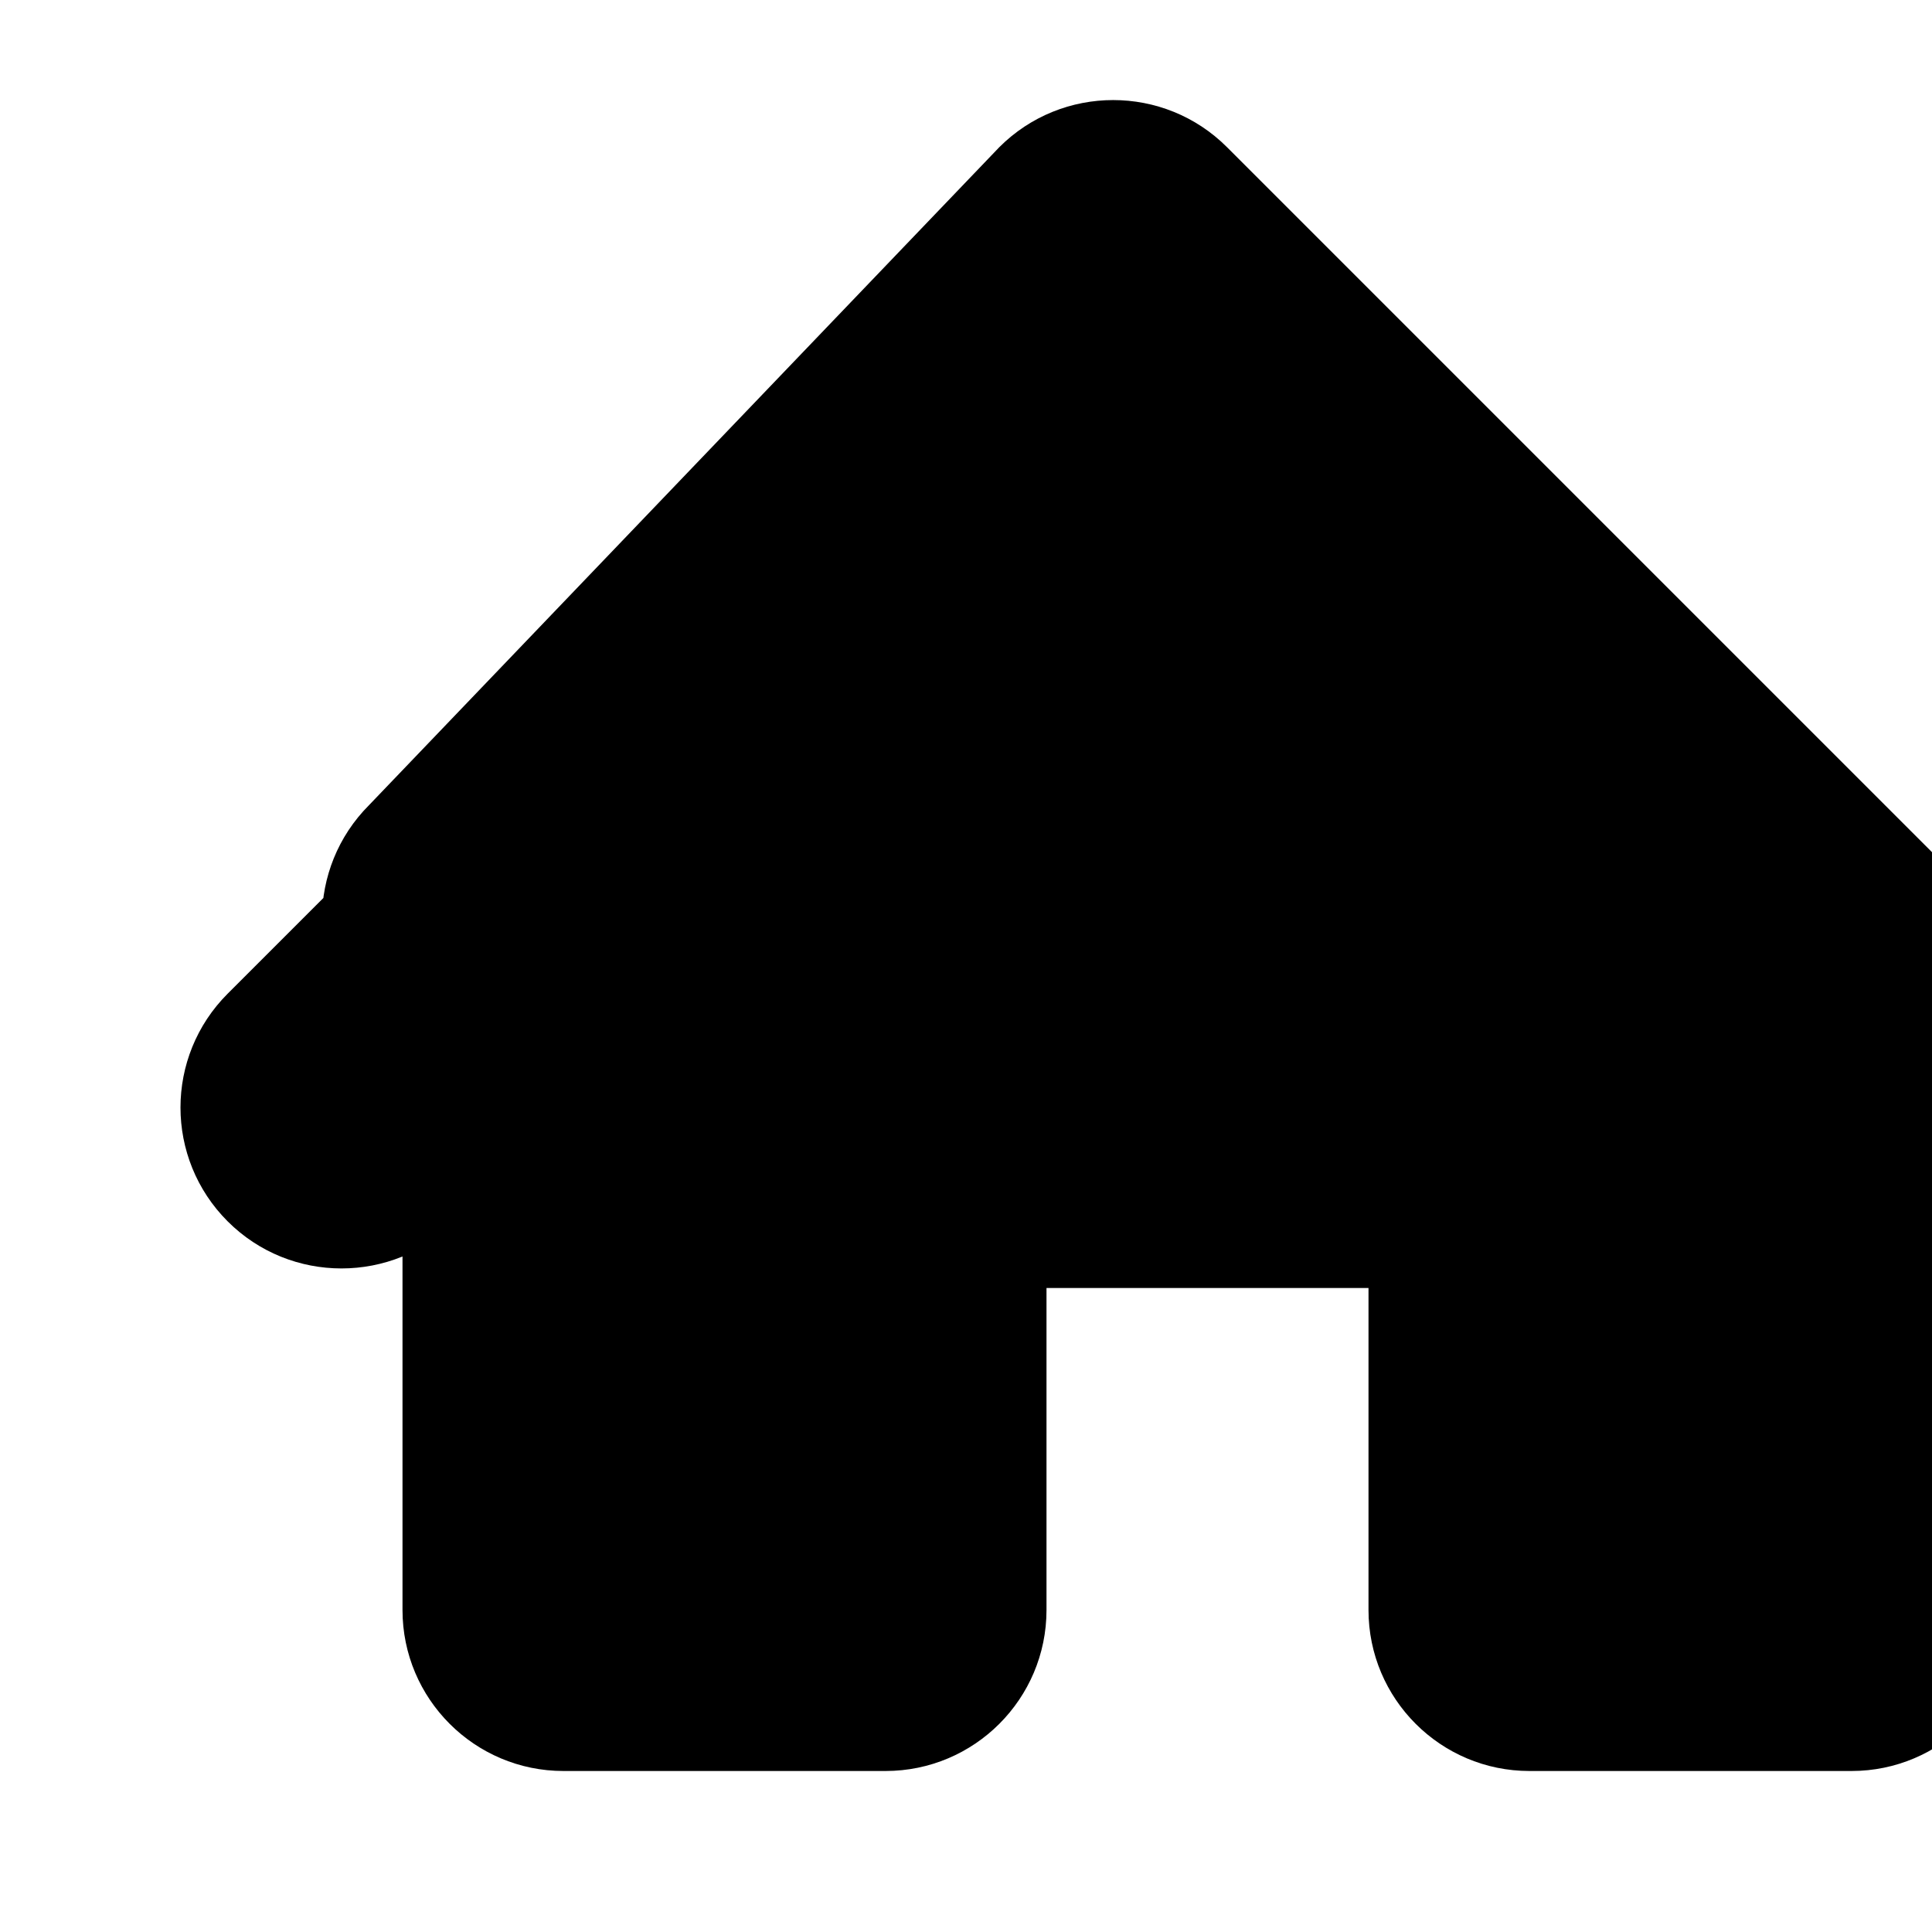
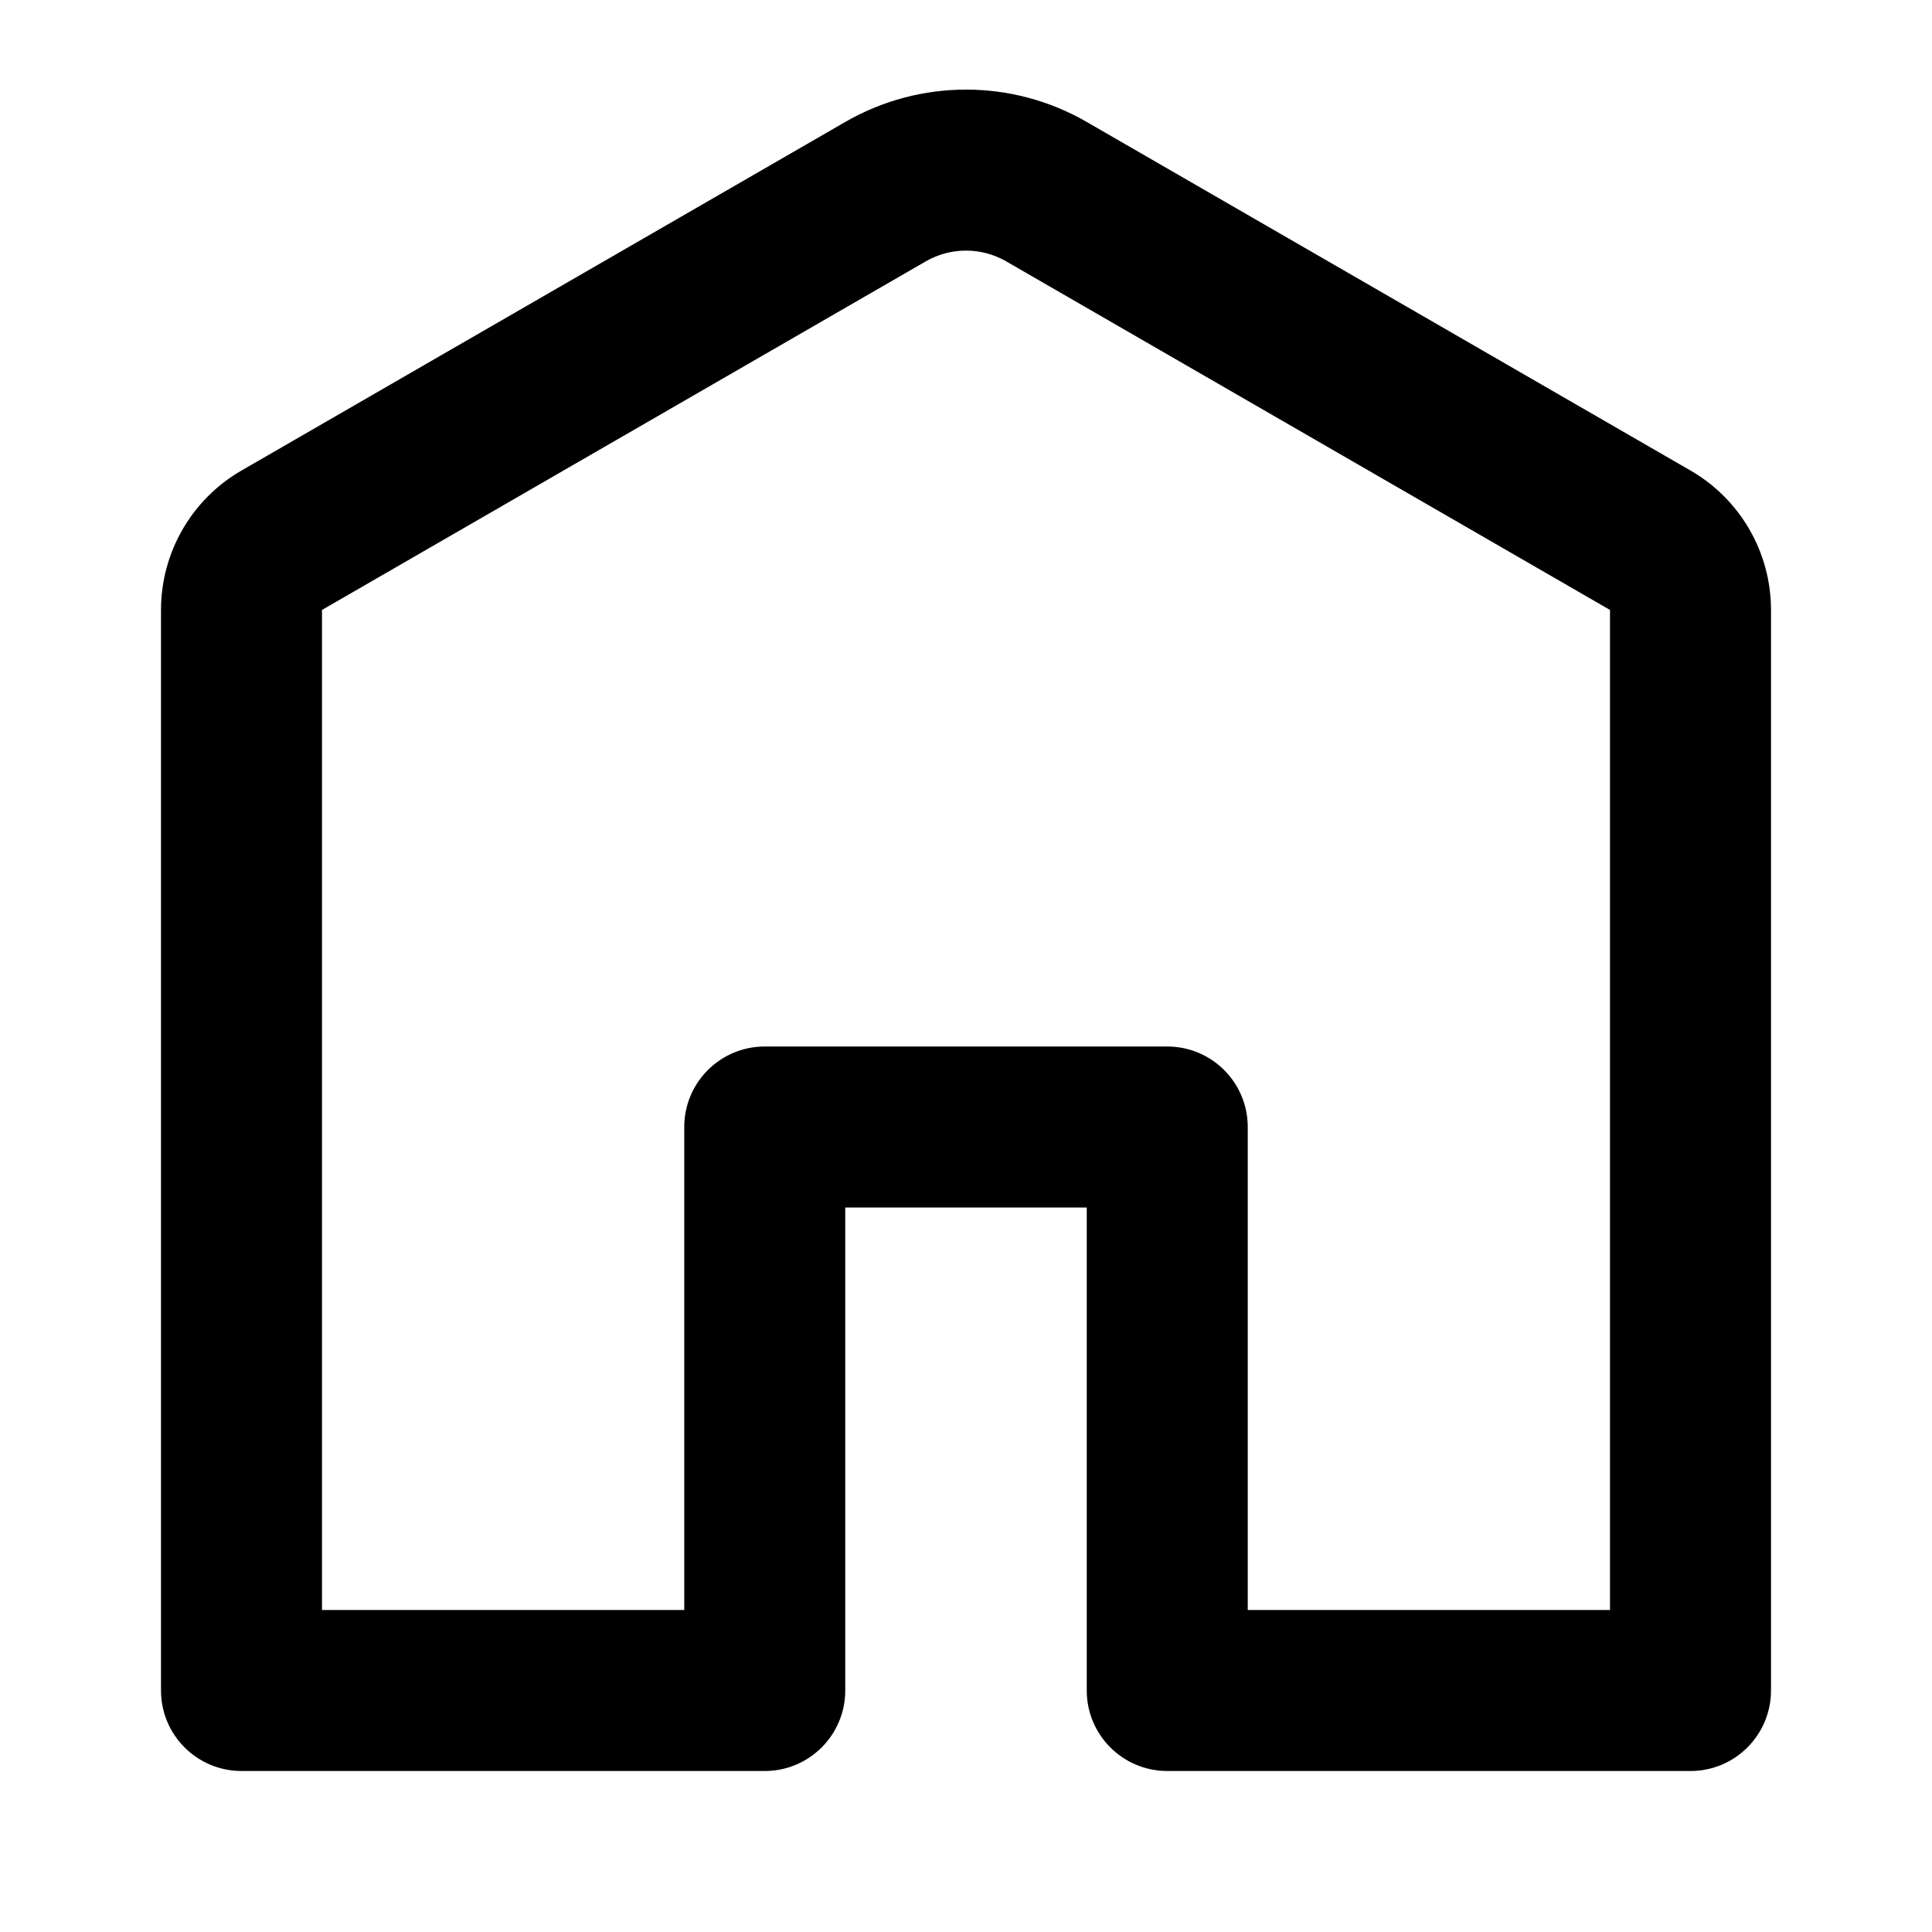
- <svg xmlns="http://www.w3.org/2000/svg" viewBox="0 0 24 24" width="24" height="24" fill="currentColor">
-   <path d="M12 3.172l-9.172 9.172c-.39.39-.586.902-.586 1.414s.196 1.024.586 1.414c.78.78 2.048.78 2.828 0L12 6.414l6.344 6.344c.78.78 2.048.78 2.828 0s.586-2.048-.586-2.828L12 3.172zm-7 9.242v7.586c0 1.104.896 2 2 2h4c1.104 0 2-.896 2-2v-4h4v4c0 1.104.896 2 2 2h4c1.104 0 2-.896 2-2v-7.586c0-.53-.21-1.039-.586-1.414l-9.172-9.172c-.78-.78-2.048-.78-2.828 0L4.586 10c-.39.39-.586.902-.586 1.414z" />
+ <svg xmlns="http://www.w3.org/2000/svg" data-encore-id="icon" role="img" aria-hidden="true" viewBox="0 0 24 24" class="Svg-sc-ytk21e-0 bneLcE">
+   <path d="M12.5 3.247a1 1 0 0 0-1 0L4 7.577V20h4.5v-6a1 1 0 0 1 1-1h5a1 1 0 0 1 1 1v6H20V7.577l-7.5-4.33zm-2-1.732a3 3 0 0 1 3 0l7.5 4.33a2 2 0 0 1 1 1.732V21a1 1 0 0 1-1 1h-6.5a1 1 0 0 1-1-1v-6h-3v6a1 1 0 0 1-1 1H3a1 1 0 0 1-1-1V7.577a2 2 0 0 1 1-1.732l7.5-4.33z" />
</svg>
